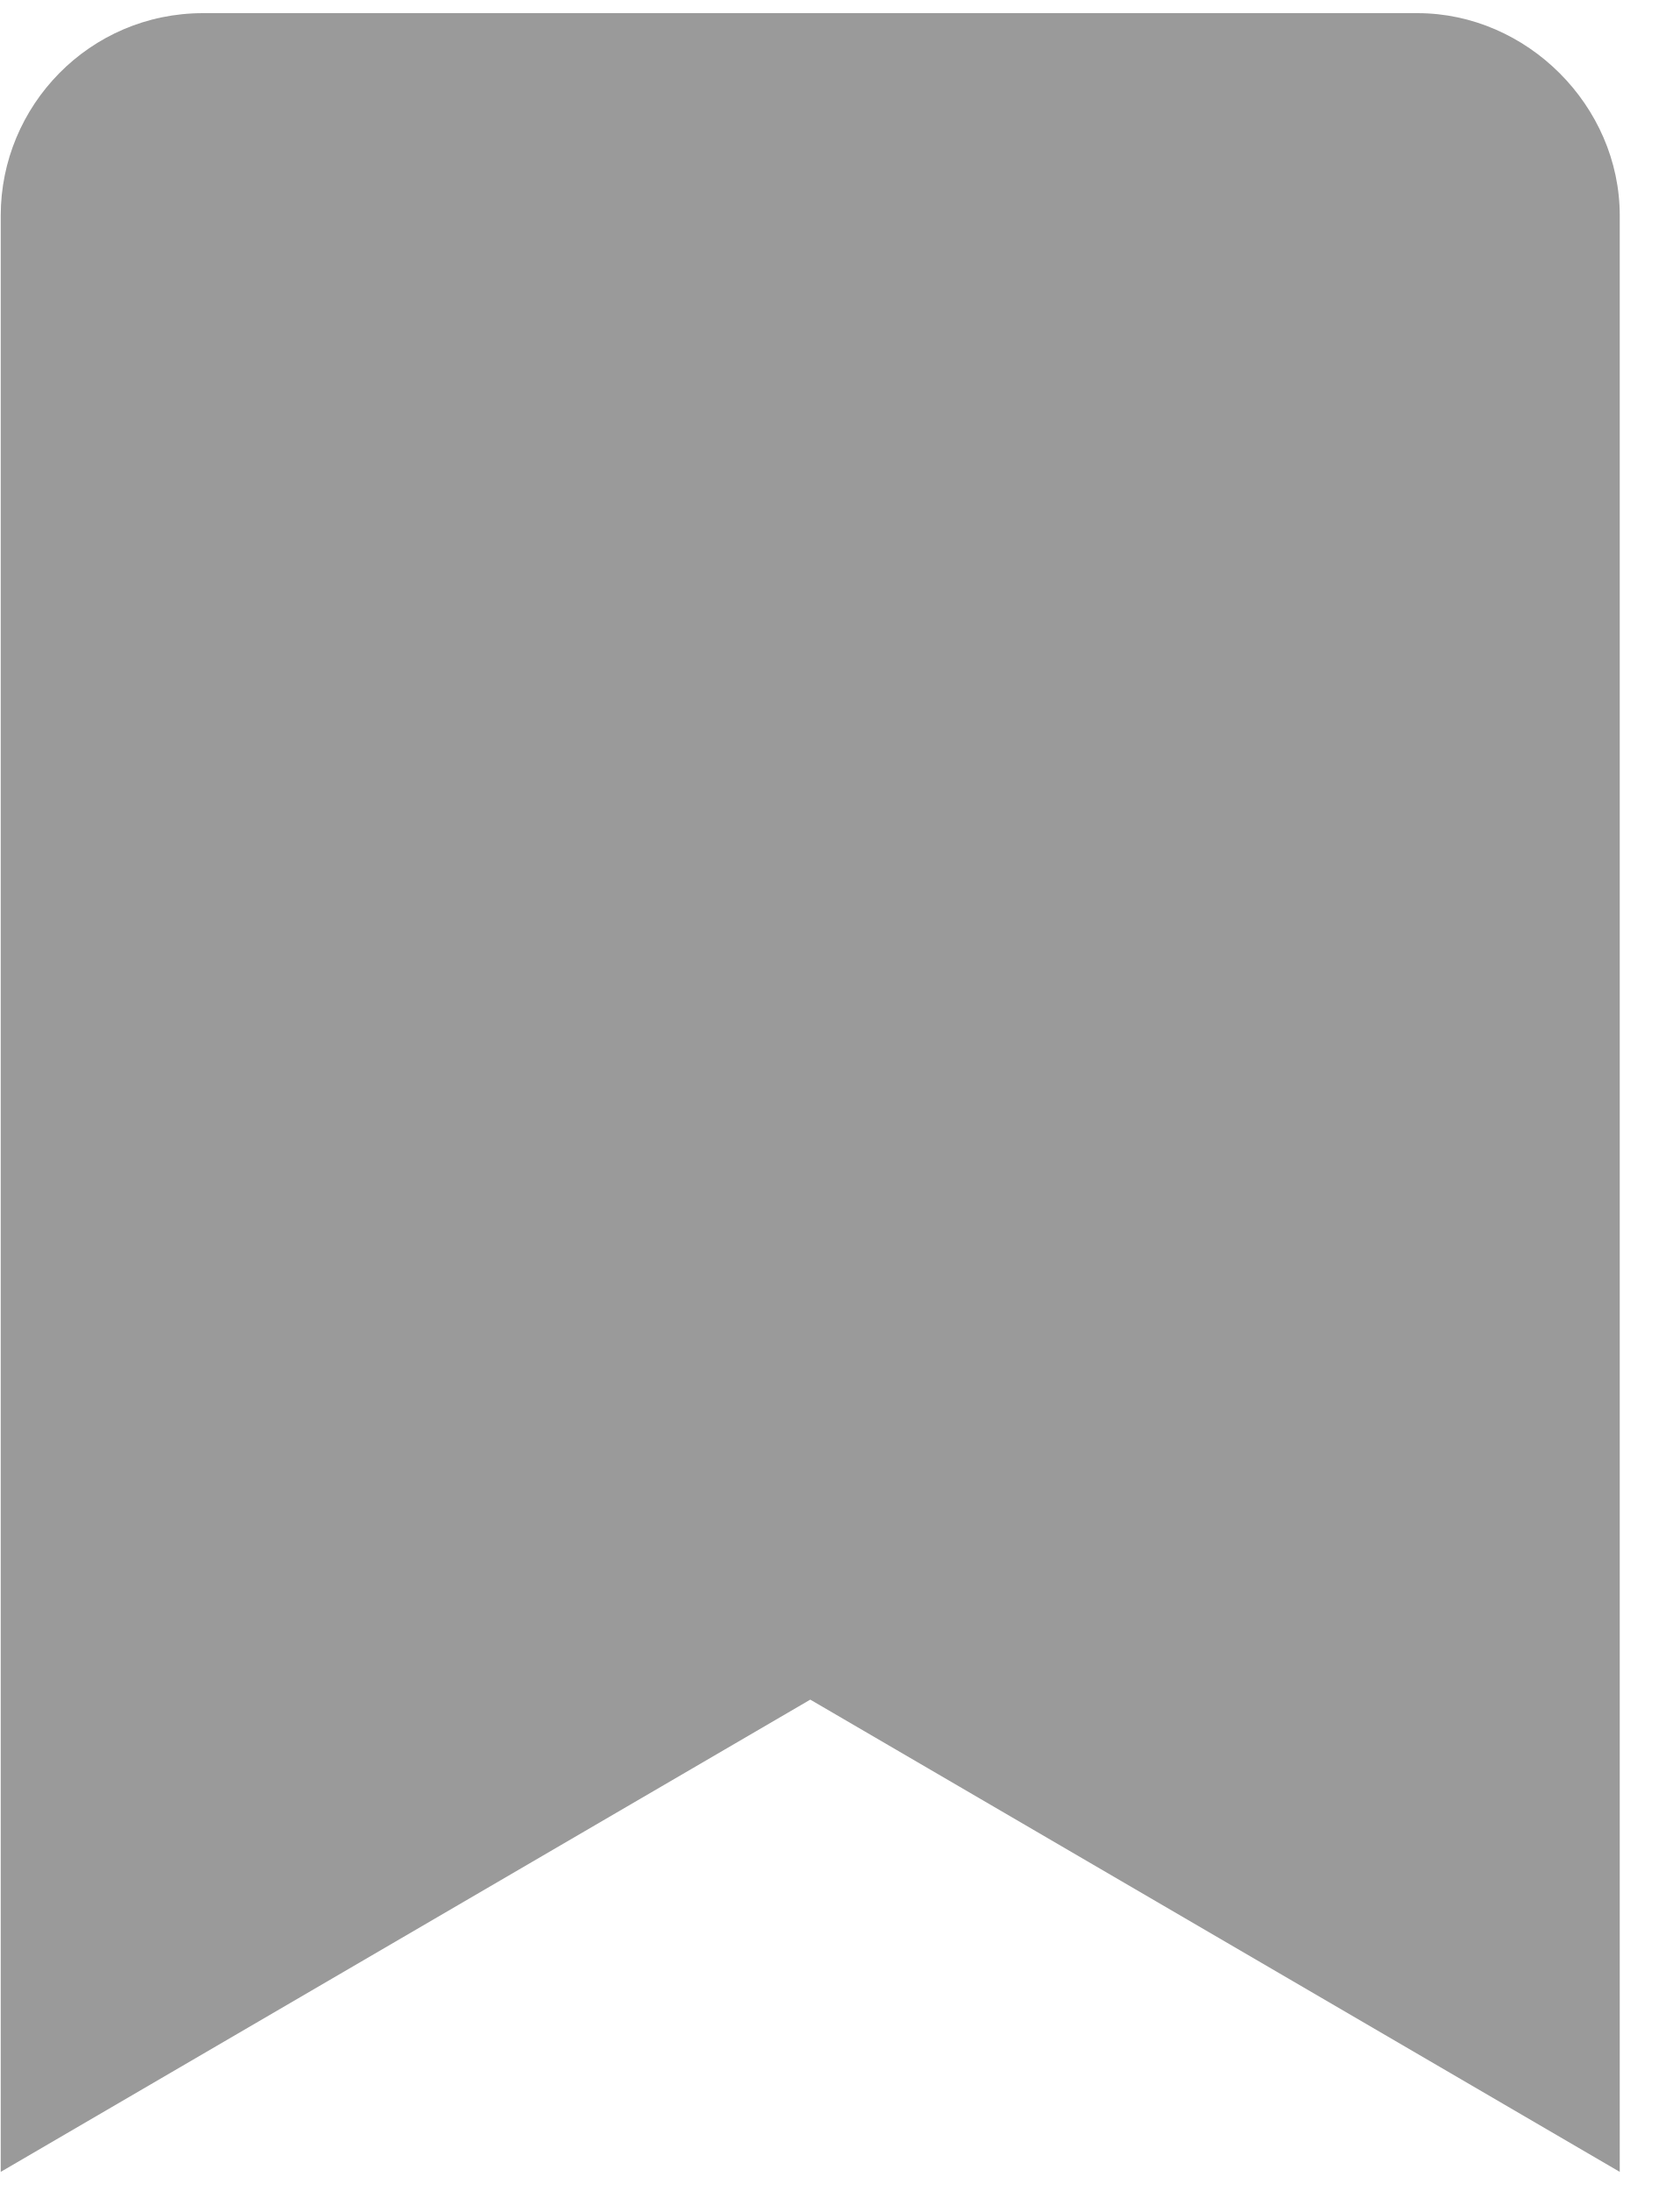
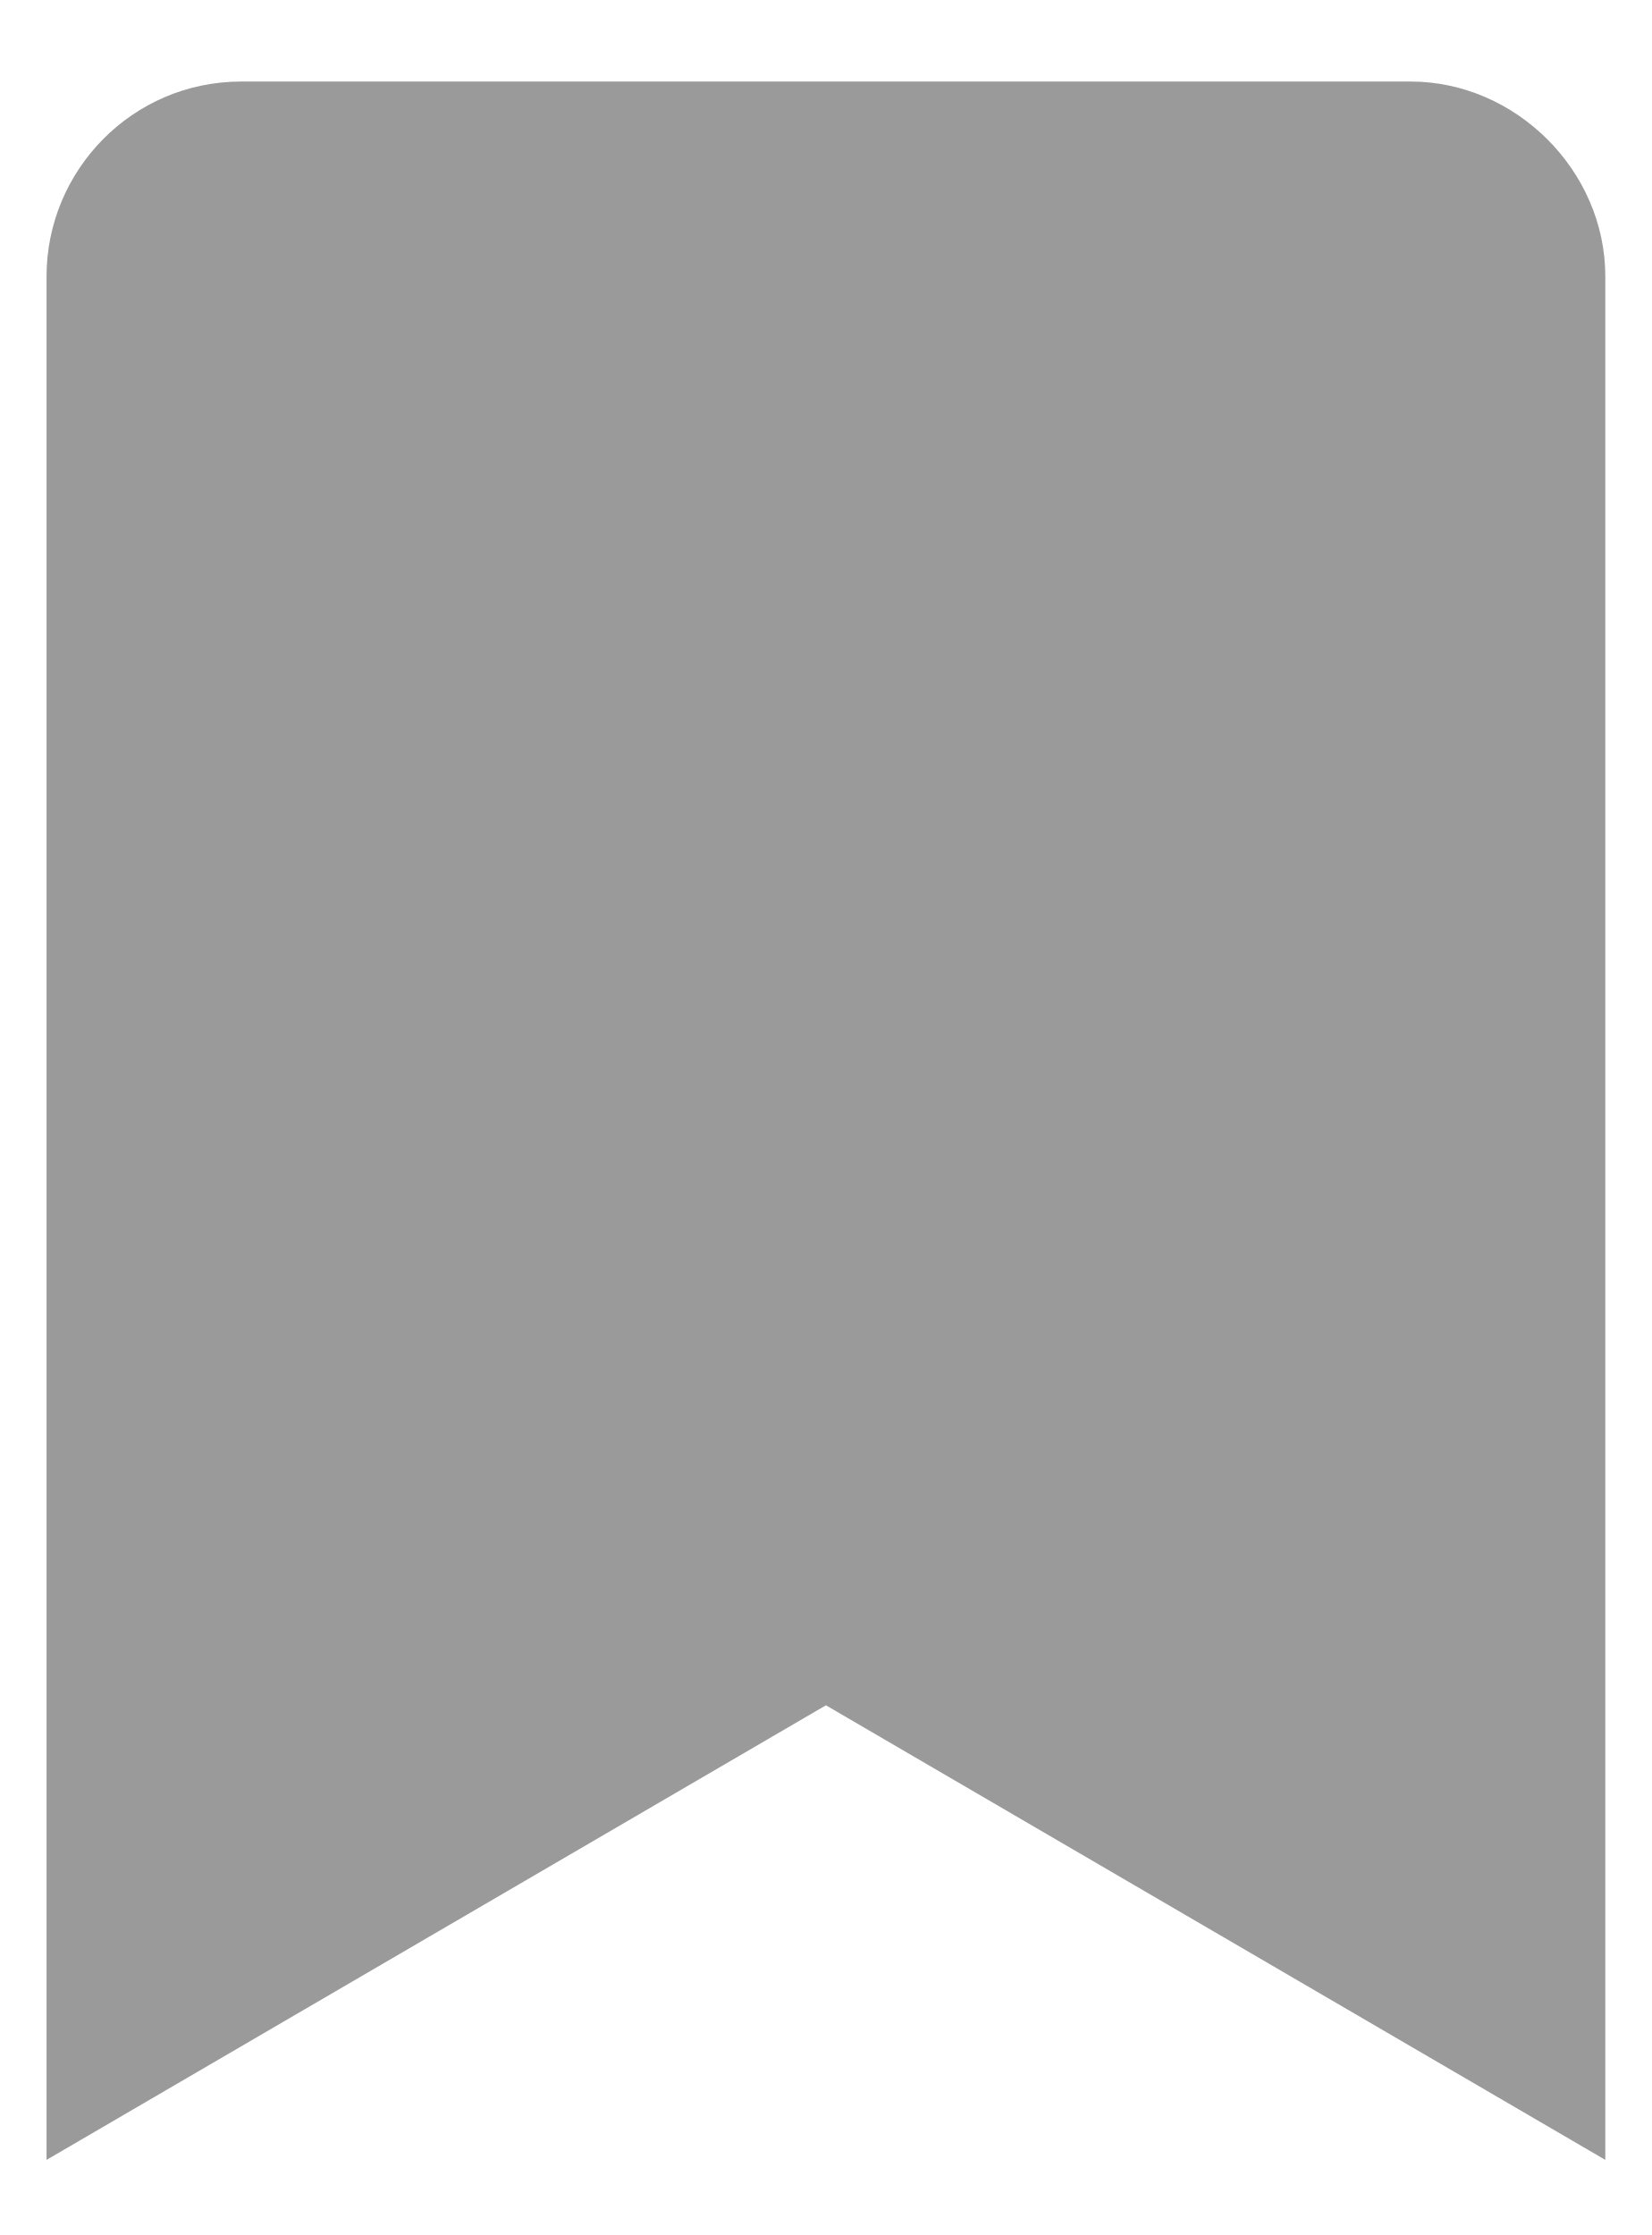
- <svg xmlns="http://www.w3.org/2000/svg" width="23" height="30" viewBox="0 0 23 30" fill="none">
-   <path d="M22.179 2.951V29.738L11.095 23.272L0.01 29.738V2.951C0.01 1.45 1.223 0.18 2.781 0.18H19.408C20.909 0.18 22.179 1.45 22.179 2.951Z" fill="#9A9A9A" />
+ <svg xmlns="http://www.w3.org/2000/svg" width="17" height="23" viewBox="0 0 17 23" fill="none">
+   <path d="M16.521 2.844V22.227L8.5 17.549L0.479 22.227V2.844C0.479 1.758 1.357 0.839 2.485 0.839H14.515C15.601 0.839 16.521 1.758 16.521 2.844Z" fill="#9A9A9A" />
</svg>
